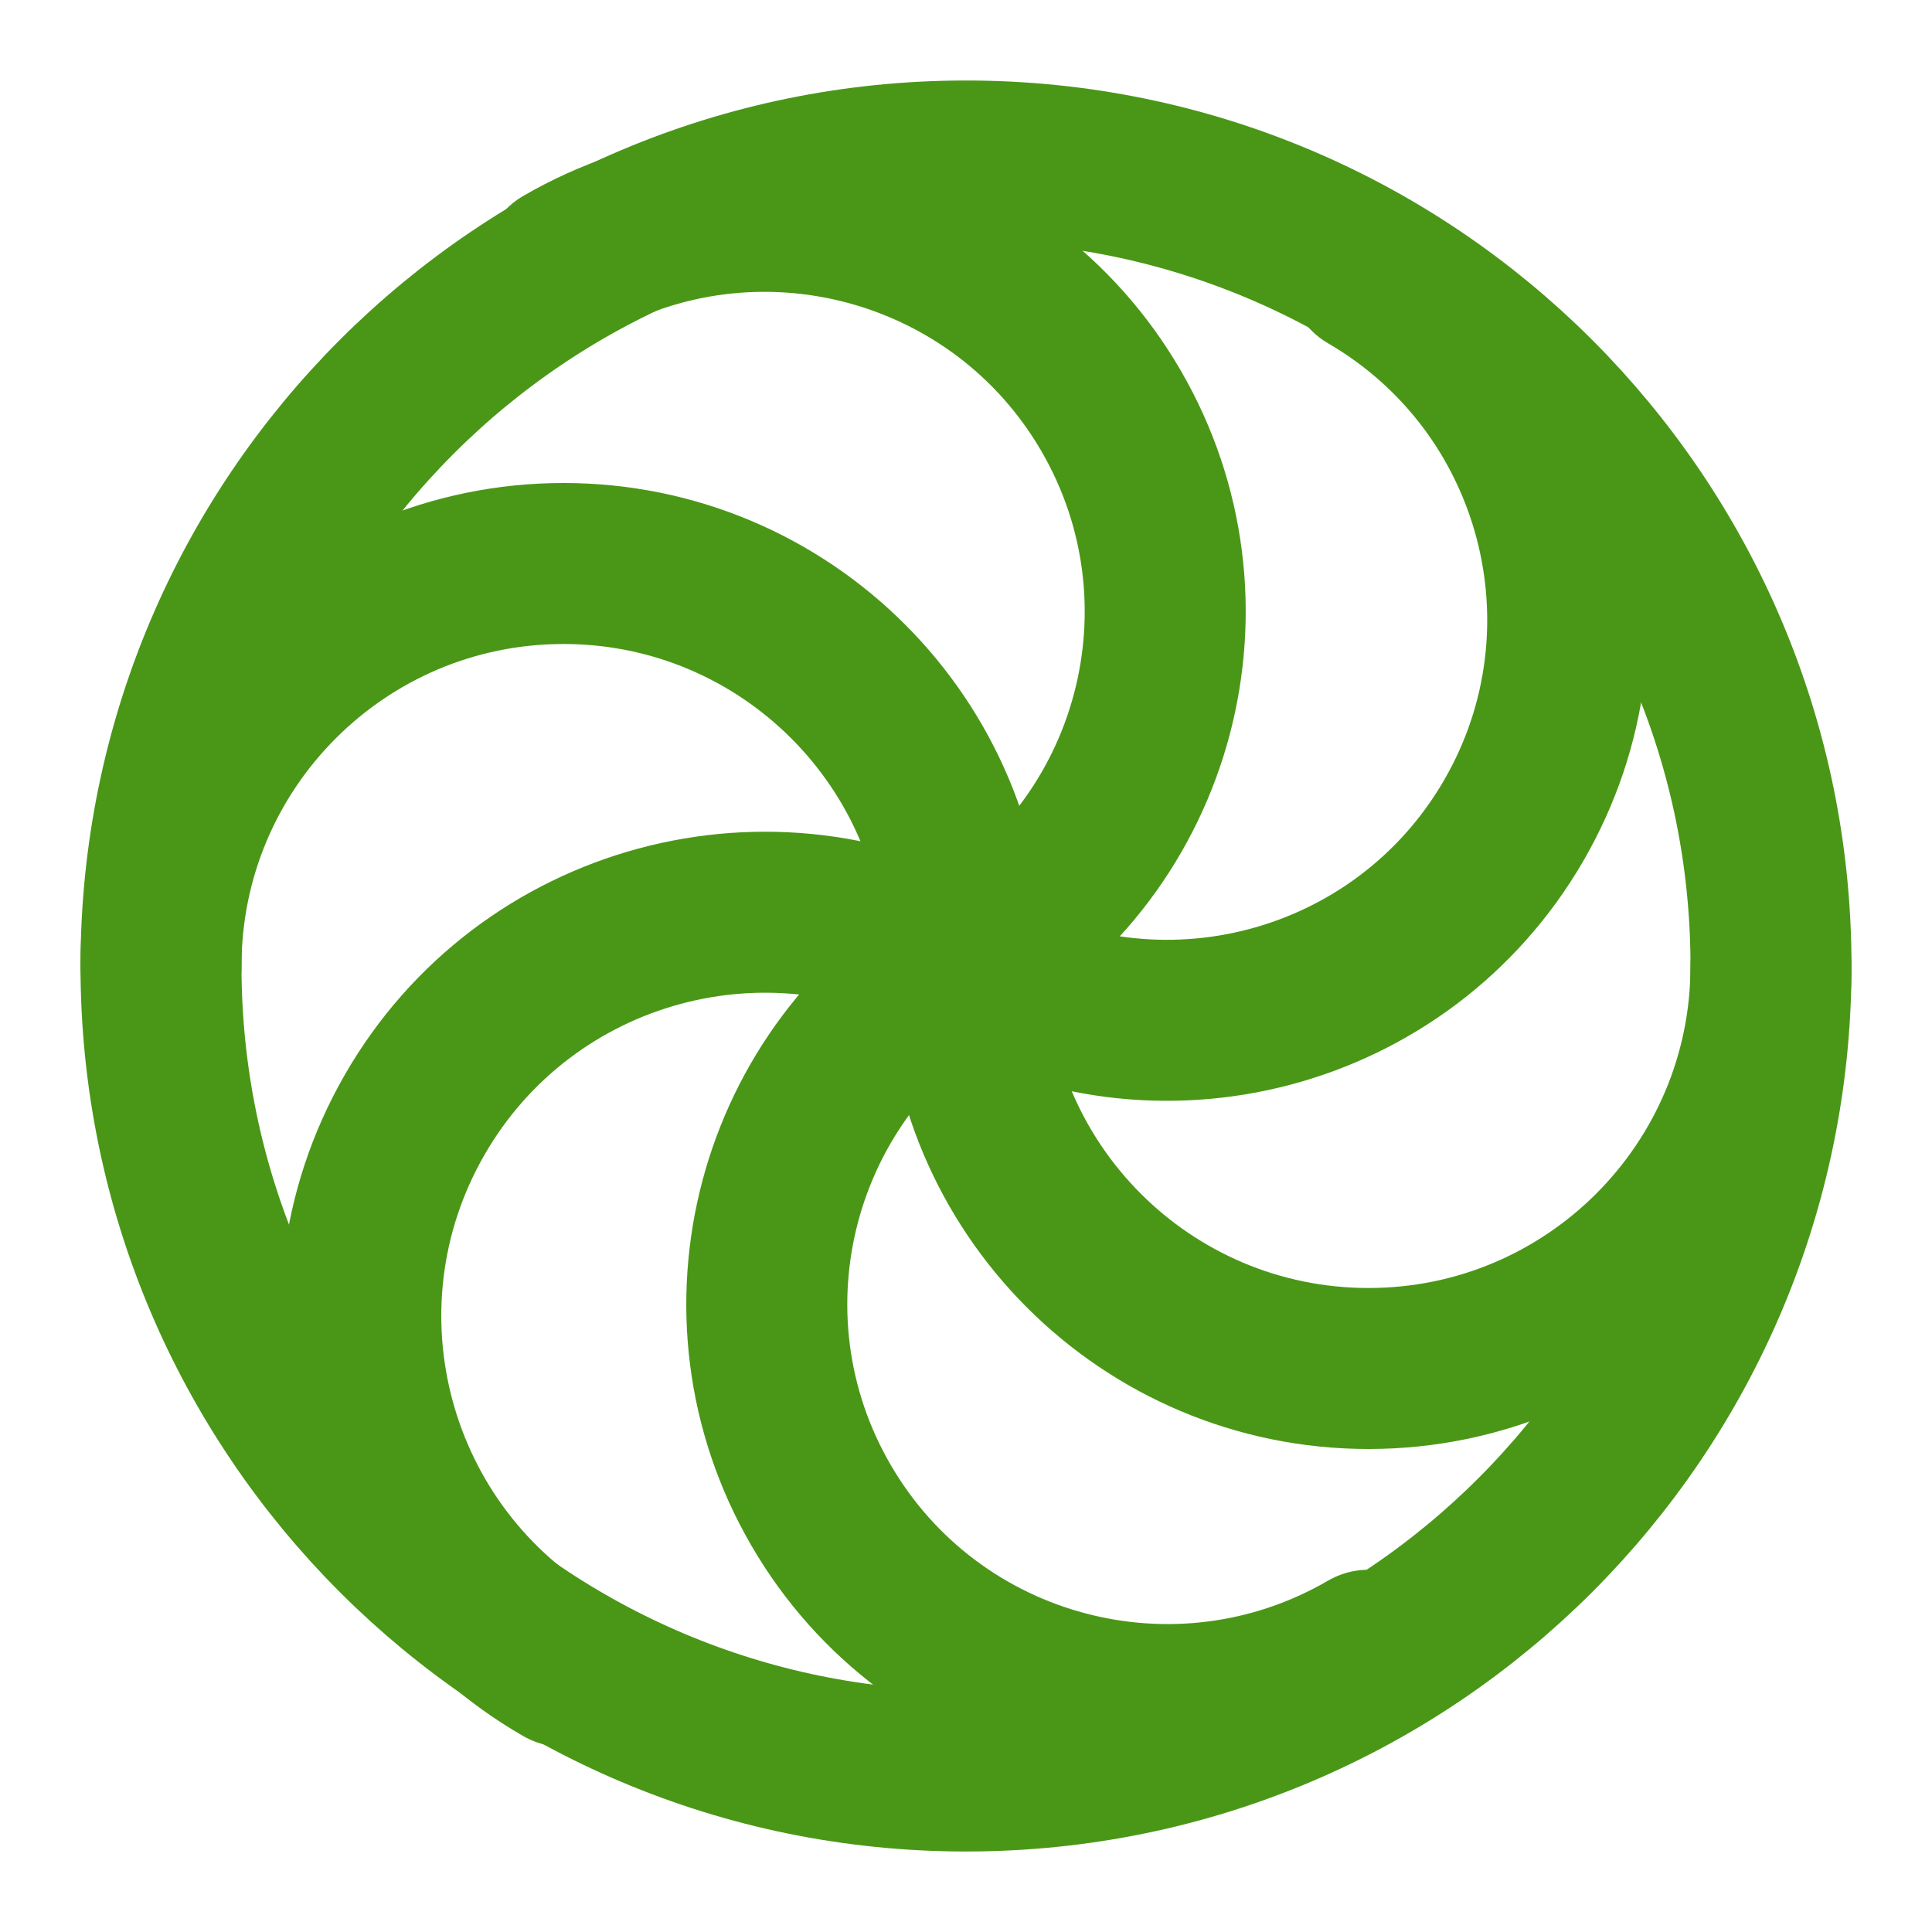
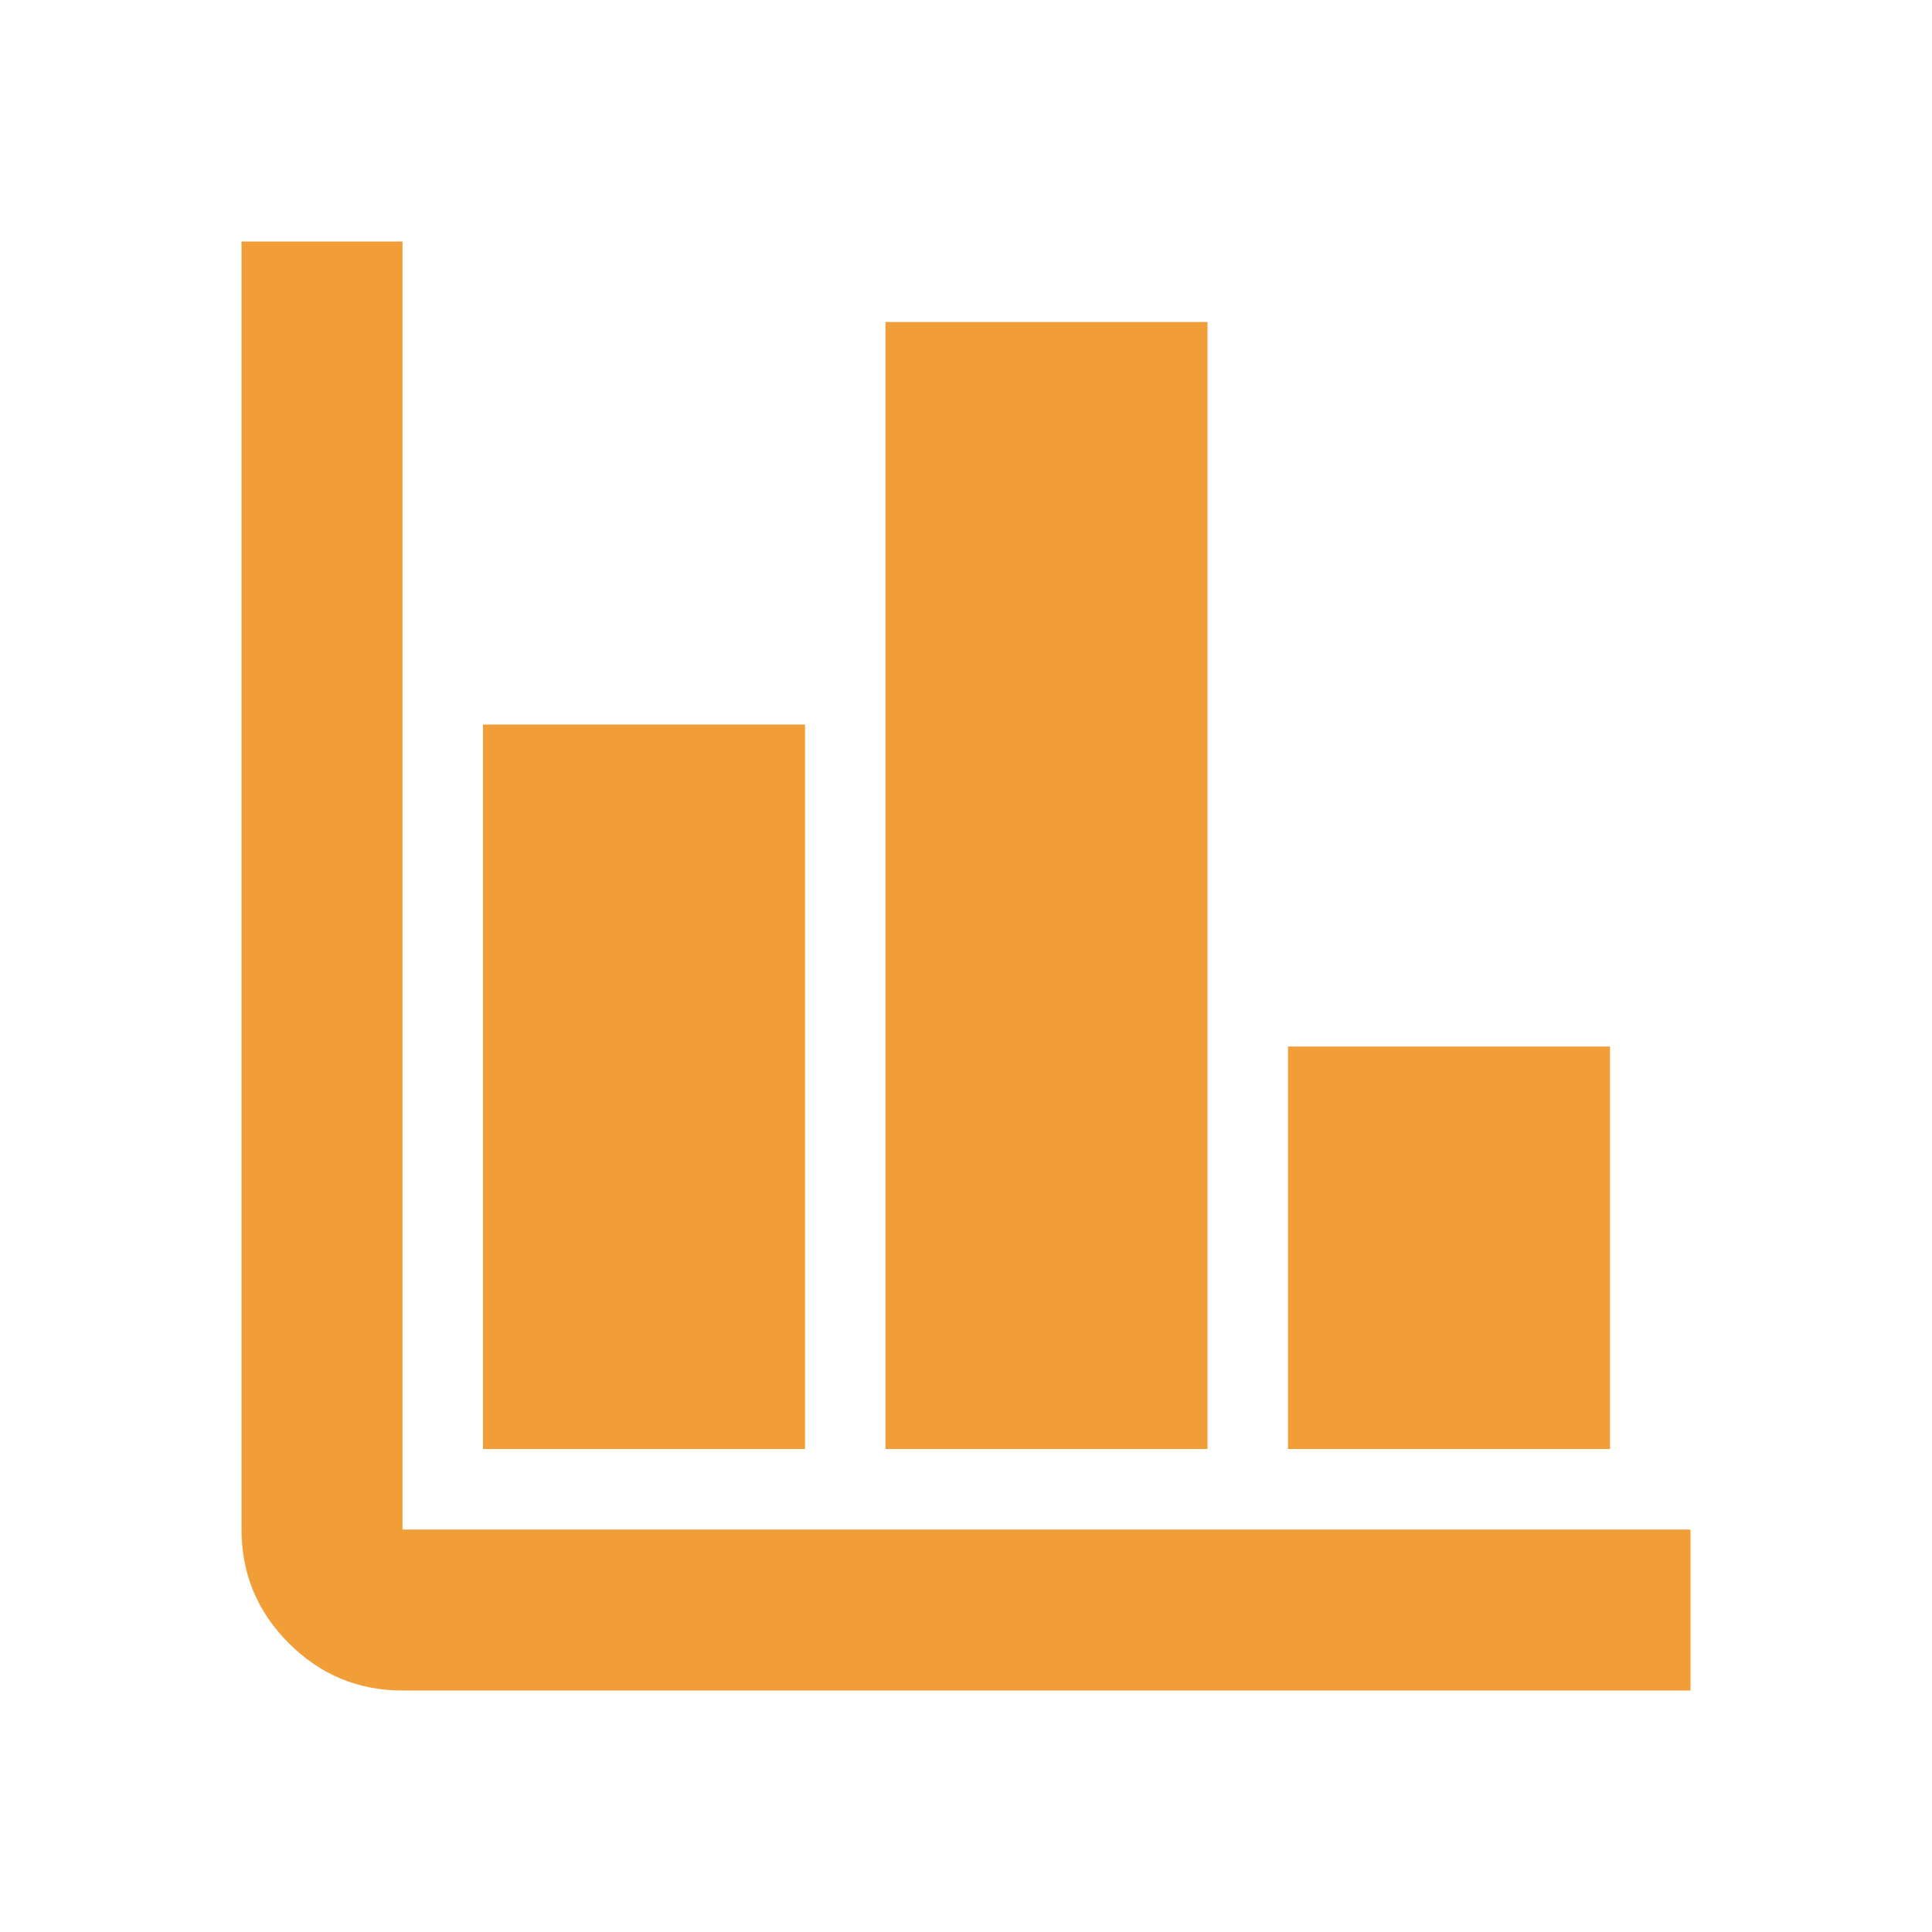
- <svg xmlns="http://www.w3.org/2000/svg" width="24" height="24" viewBox="0 0 24 24" fill="none" stroke="#4a9717" stroke-width="2" stroke-linecap="round" stroke-linejoin="round" class="lucide lucide-loader-pinwheel-icon lucide-loader-pinwheel">
-   <path d="M22 12a1 1 0 0 1-10 0 1 1 0 0 0-10 0" />
-   <path d="M7 20.7a1 1 0 1 1 5-8.7 1 1 0 1 0 5-8.6" />
-   <path d="M7 3.3a1 1 0 1 1 5 8.6 1 1 0 1 0 5 8.6" />
-   <circle cx="12" cy="12" r="10" />
+ <svg xmlns="http://www.w3.org/2000/svg" height="24px" viewBox="0 -960 960 960" width="24px" fill="#F19E39">
+   <path d="M200-120q-33 0-56.5-23.5T120-200v-640h80v640h640v80H200Zm40-120v-360h160v360H240Zm200 0v-560h160v560H440Zm200 0v-200h160v200H640Z" />
</svg>
